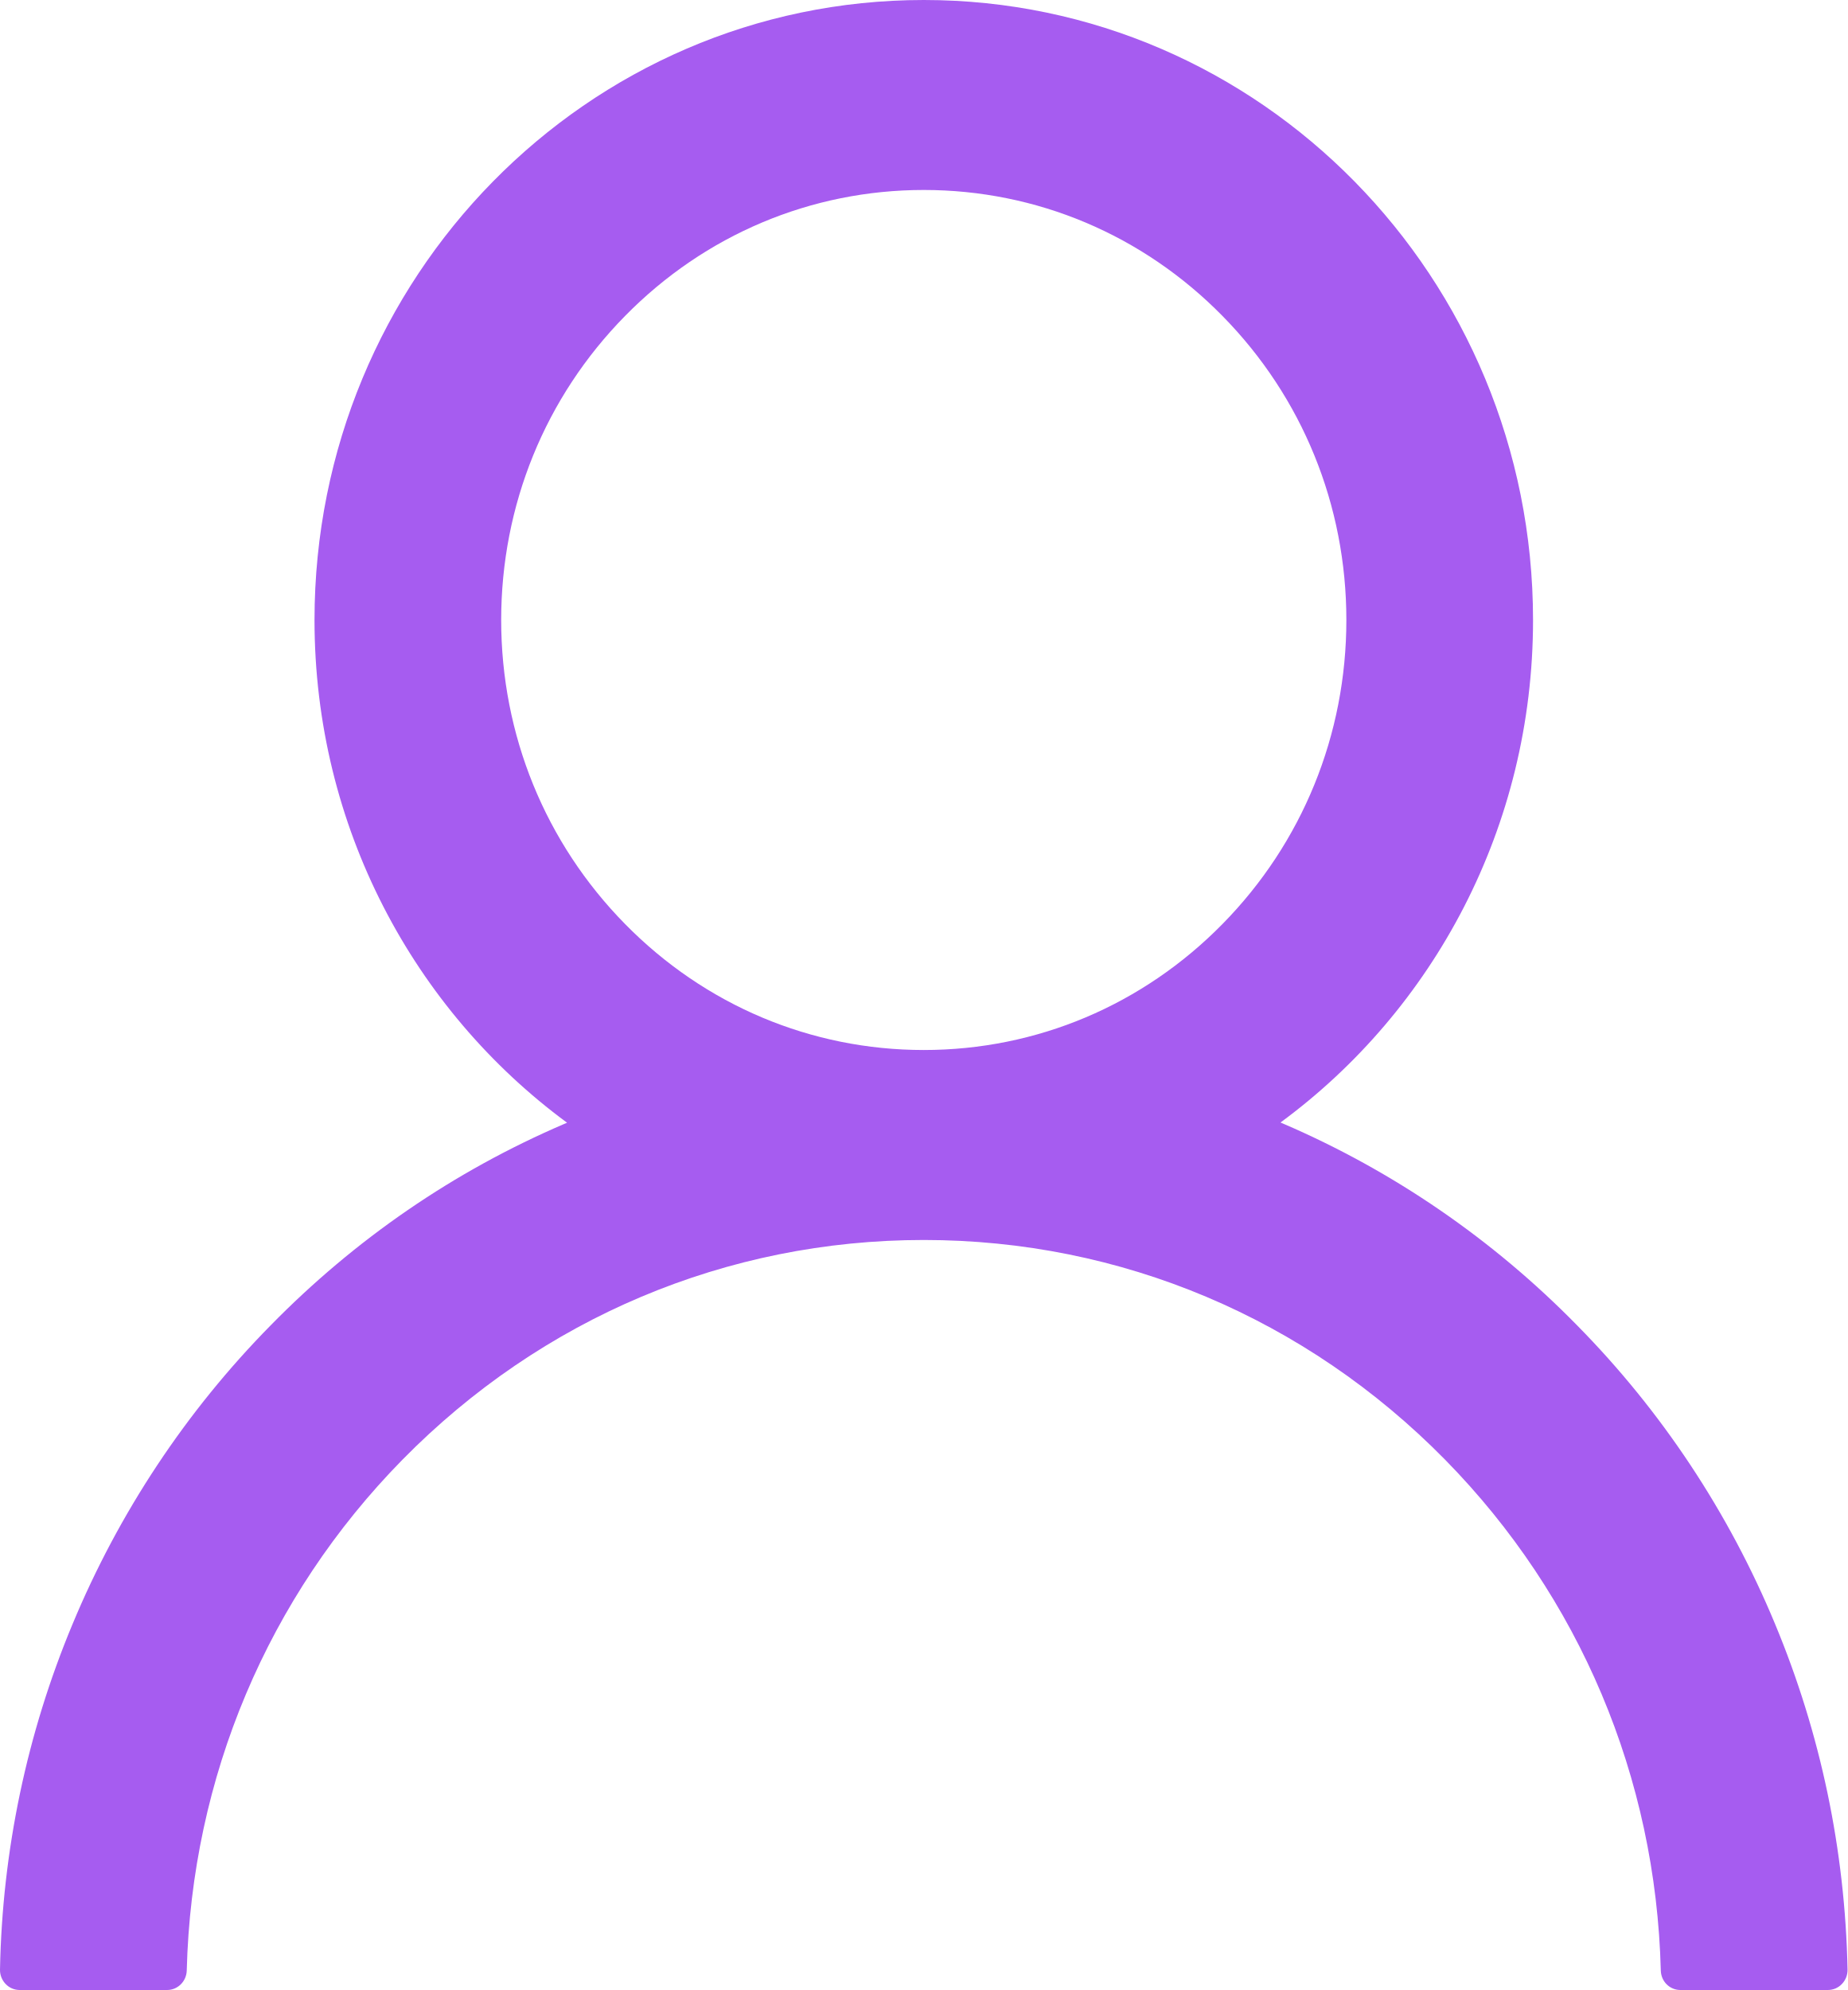
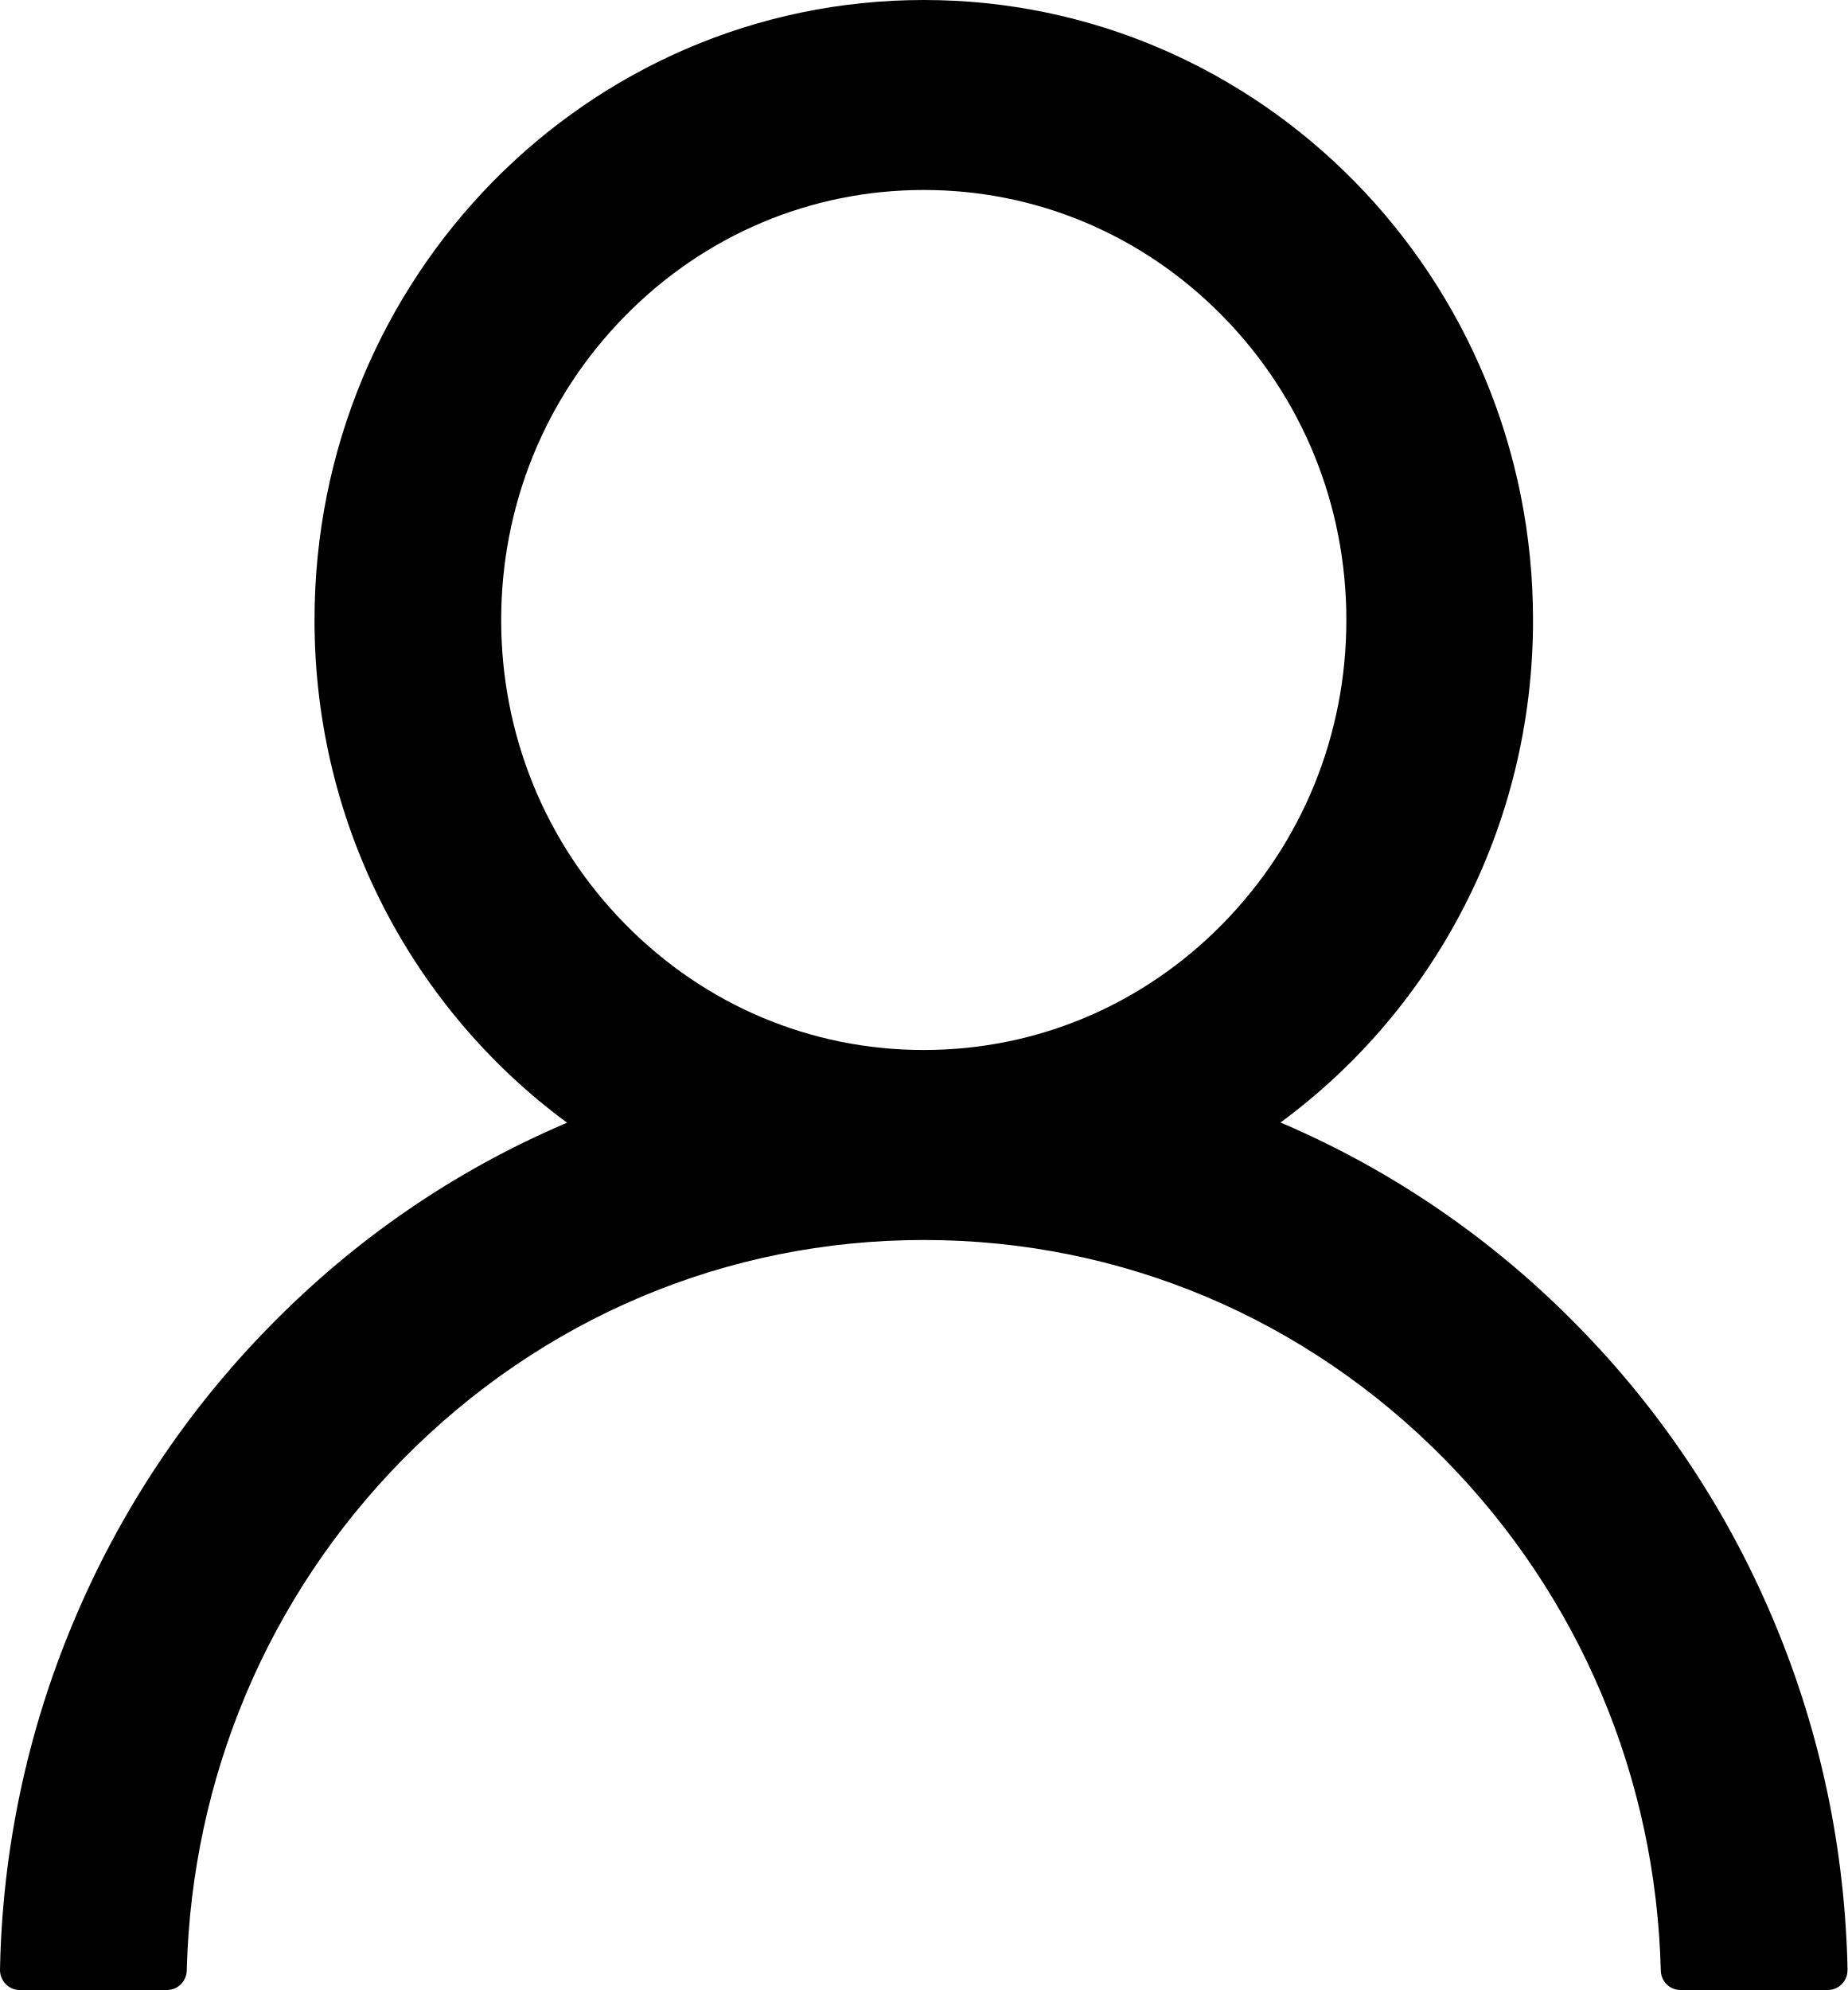
- <svg xmlns="http://www.w3.org/2000/svg" width="26" height="28" viewBox="0 0 26 28" fill="none">
-   <path d="M24.98 22.85C24.328 21.279 23.381 19.851 22.193 18.647C21.009 17.439 19.606 16.476 18.062 15.812C18.048 15.805 18.034 15.801 18.02 15.794C20.174 14.211 21.574 11.633 21.574 8.724C21.574 3.905 17.737 0 13 0C8.263 0 4.426 3.905 4.426 8.724C4.426 11.633 5.826 14.211 7.98 15.797C7.966 15.805 7.952 15.808 7.938 15.815C6.389 16.48 5 17.433 3.807 18.65C2.62 19.855 1.673 21.283 1.02 22.854C0.378 24.392 0.032 26.041 8.64563e-05 27.712C-0.001 27.749 0.006 27.786 0.019 27.821C0.033 27.856 0.053 27.888 0.079 27.915C0.104 27.942 0.135 27.963 0.169 27.978C0.203 27.992 0.24 28 0.277 28H2.351C2.503 28 2.624 27.877 2.628 27.726C2.697 25.01 3.769 22.467 5.663 20.539C7.624 18.545 10.227 17.447 13 17.447C15.773 17.447 18.376 18.545 20.337 20.539C22.231 22.467 23.303 25.01 23.372 27.726C23.376 27.88 23.497 28 23.649 28H25.723C25.76 28 25.797 27.992 25.831 27.978C25.865 27.963 25.896 27.942 25.921 27.915C25.947 27.888 25.967 27.856 25.981 27.821C25.994 27.786 26.001 27.749 26 27.712C25.965 26.03 25.623 24.395 24.98 22.85ZM13 14.774C11.413 14.774 9.919 14.144 8.796 13.001C7.672 11.858 7.053 10.338 7.053 8.724C7.053 7.109 7.672 5.589 8.796 4.446C9.919 3.303 11.413 2.673 13 2.673C14.587 2.673 16.081 3.303 17.204 4.446C18.328 5.589 18.947 7.109 18.947 8.724C18.947 10.338 18.328 11.858 17.204 13.001C16.081 14.144 14.587 14.774 13 14.774Z" fill="#A65CF0" />
+ <svg xmlns="http://www.w3.org/2000/svg" width="26" height="28" viewBox="0 0 26 28">
+   <path d="M24.98 22.85C24.328 21.279 23.381 19.851 22.193 18.647C21.009 17.439 19.606 16.476 18.062 15.812C18.048 15.805 18.034 15.801 18.02 15.794C20.174 14.211 21.574 11.633 21.574 8.724C21.574 3.905 17.737 0 13 0C8.263 0 4.426 3.905 4.426 8.724C4.426 11.633 5.826 14.211 7.98 15.797C7.966 15.805 7.952 15.808 7.938 15.815C6.389 16.48 5 17.433 3.807 18.65C2.62 19.855 1.673 21.283 1.02 22.854C0.378 24.392 0.032 26.041 8.64563e-05 27.712C-0.001 27.749 0.006 27.786 0.019 27.821C0.033 27.856 0.053 27.888 0.079 27.915C0.104 27.942 0.135 27.963 0.169 27.978C0.203 27.992 0.24 28 0.277 28H2.351C2.503 28 2.624 27.877 2.628 27.726C2.697 25.01 3.769 22.467 5.663 20.539C7.624 18.545 10.227 17.447 13 17.447C15.773 17.447 18.376 18.545 20.337 20.539C22.231 22.467 23.303 25.01 23.372 27.726C23.376 27.88 23.497 28 23.649 28H25.723C25.76 28 25.797 27.992 25.831 27.978C25.865 27.963 25.896 27.942 25.921 27.915C25.947 27.888 25.967 27.856 25.981 27.821C25.994 27.786 26.001 27.749 26 27.712C25.965 26.03 25.623 24.395 24.98 22.85ZM13 14.774C11.413 14.774 9.919 14.144 8.796 13.001C7.672 11.858 7.053 10.338 7.053 8.724C7.053 7.109 7.672 5.589 8.796 4.446C9.919 3.303 11.413 2.673 13 2.673C14.587 2.673 16.081 3.303 17.204 4.446C18.328 5.589 18.947 7.109 18.947 8.724C18.947 10.338 18.328 11.858 17.204 13.001C16.081 14.144 14.587 14.774 13 14.774Z" />
</svg>
